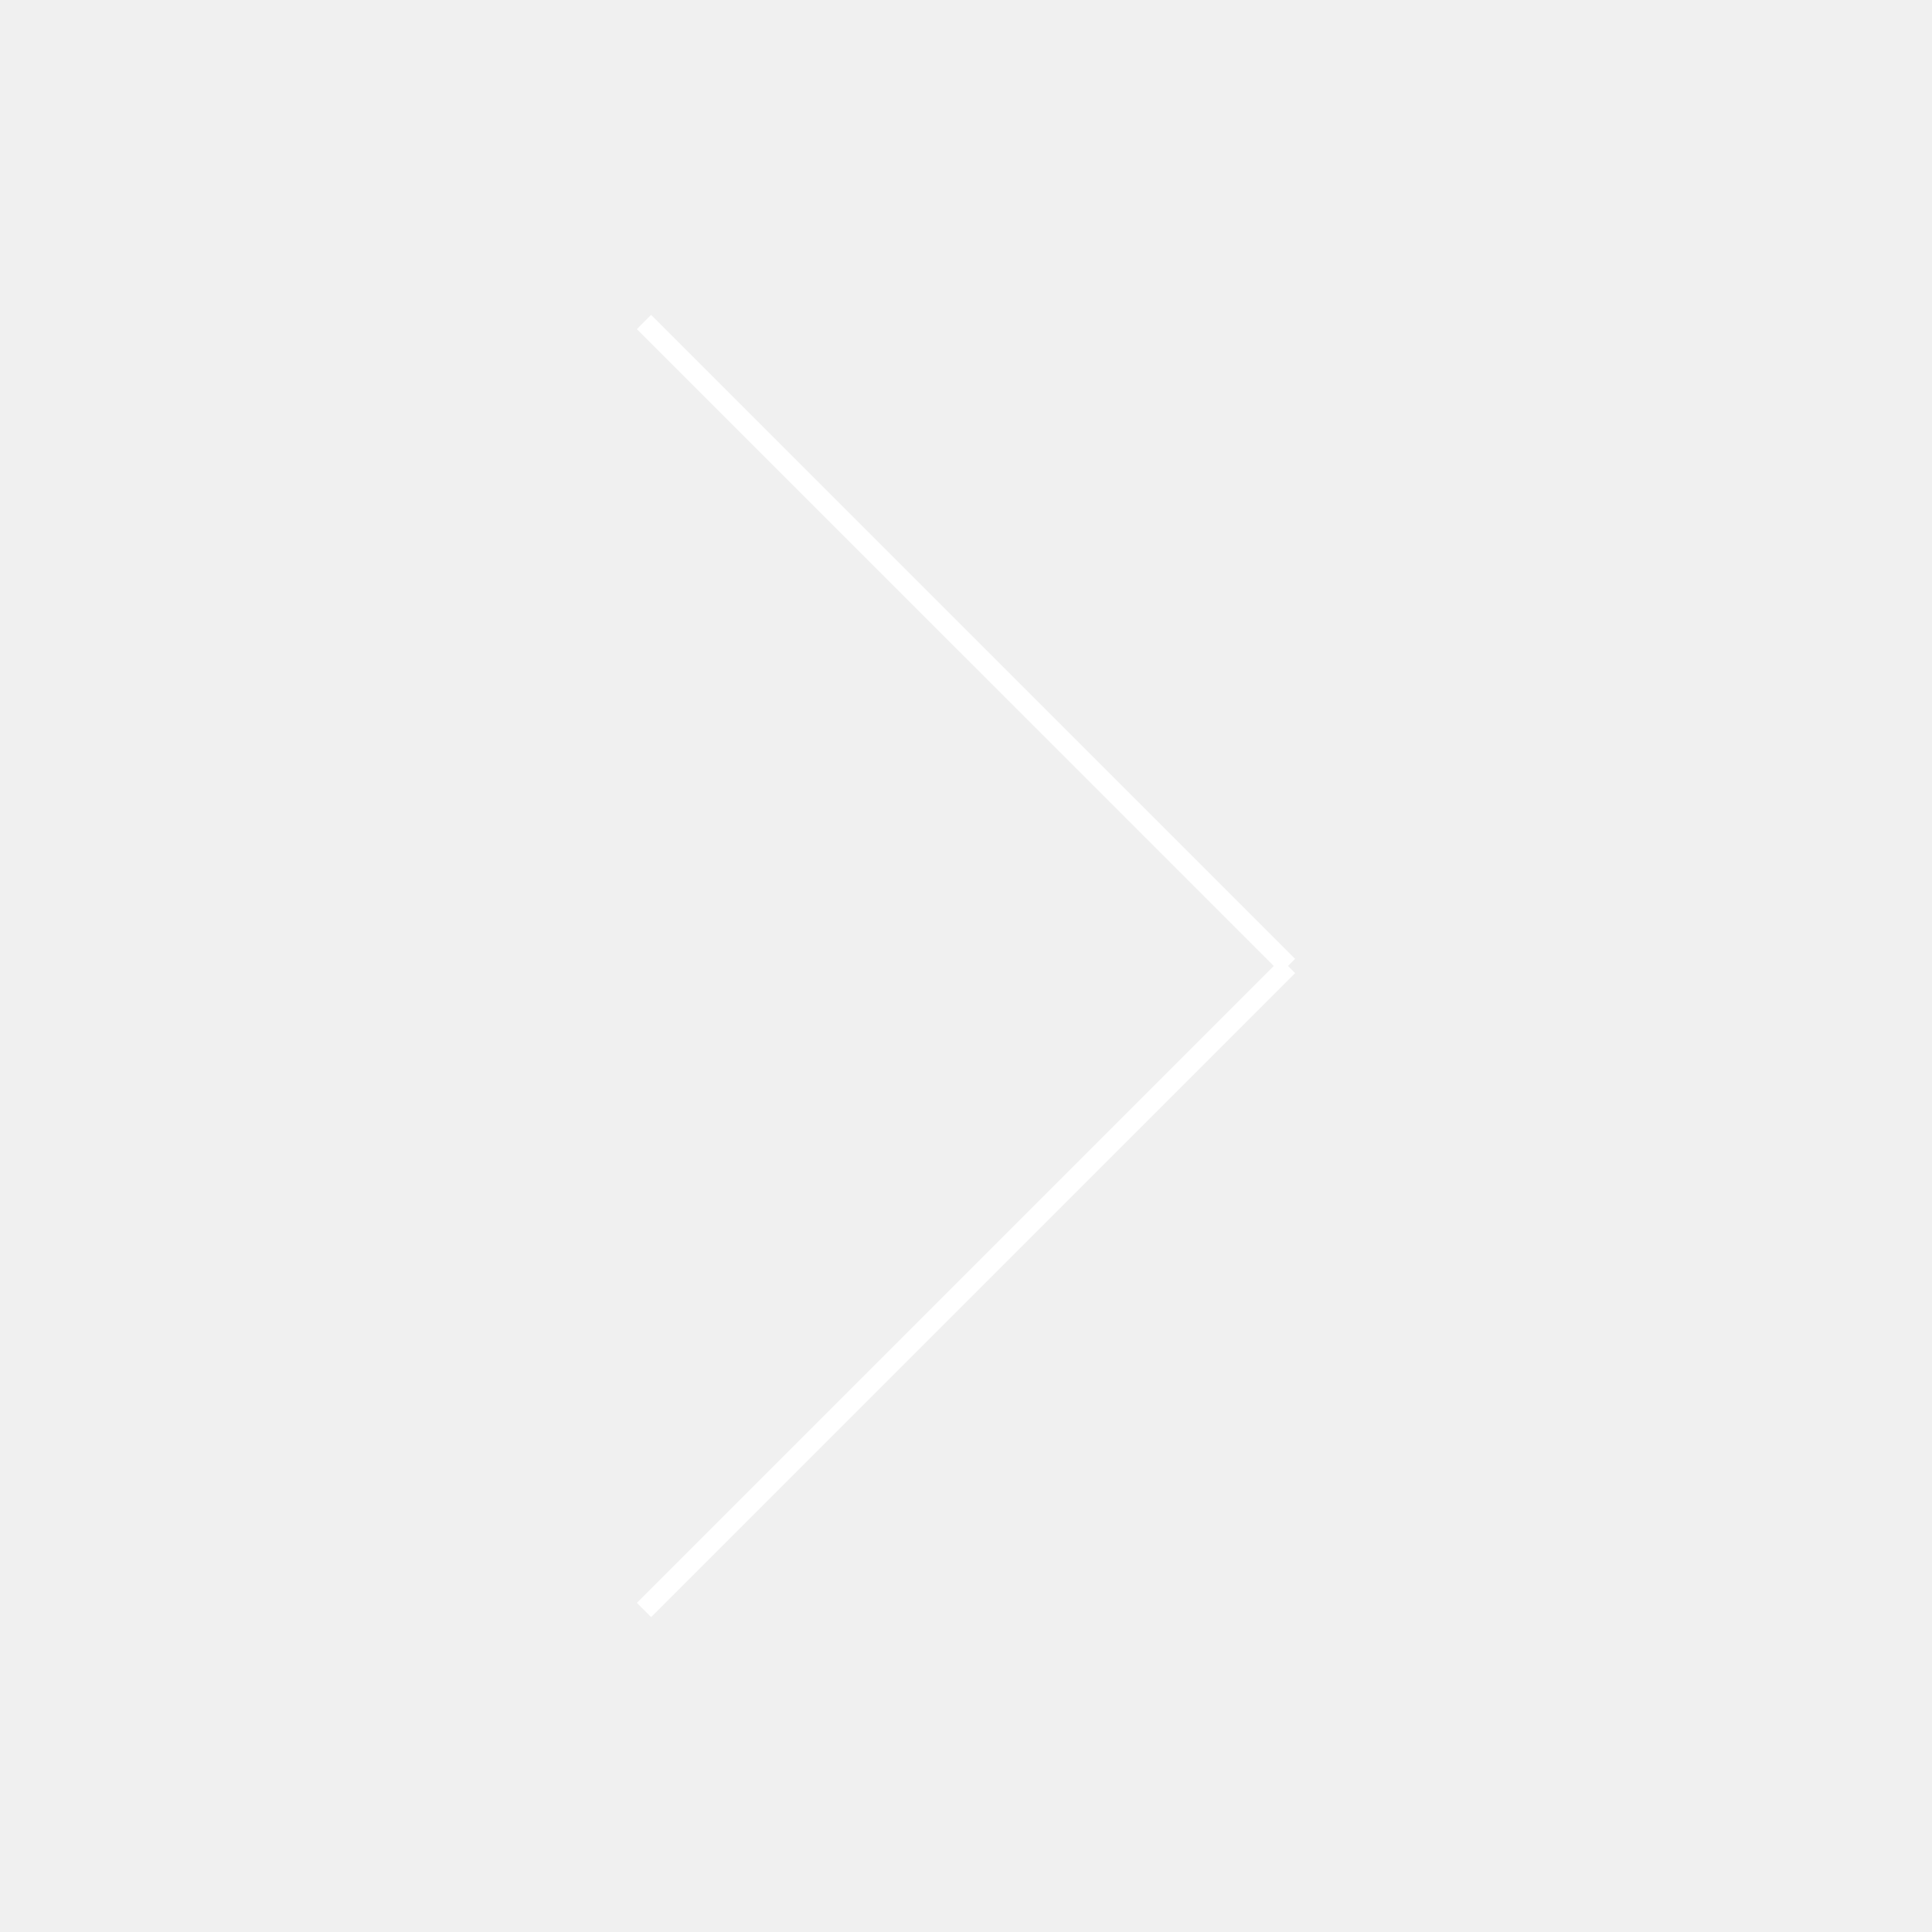
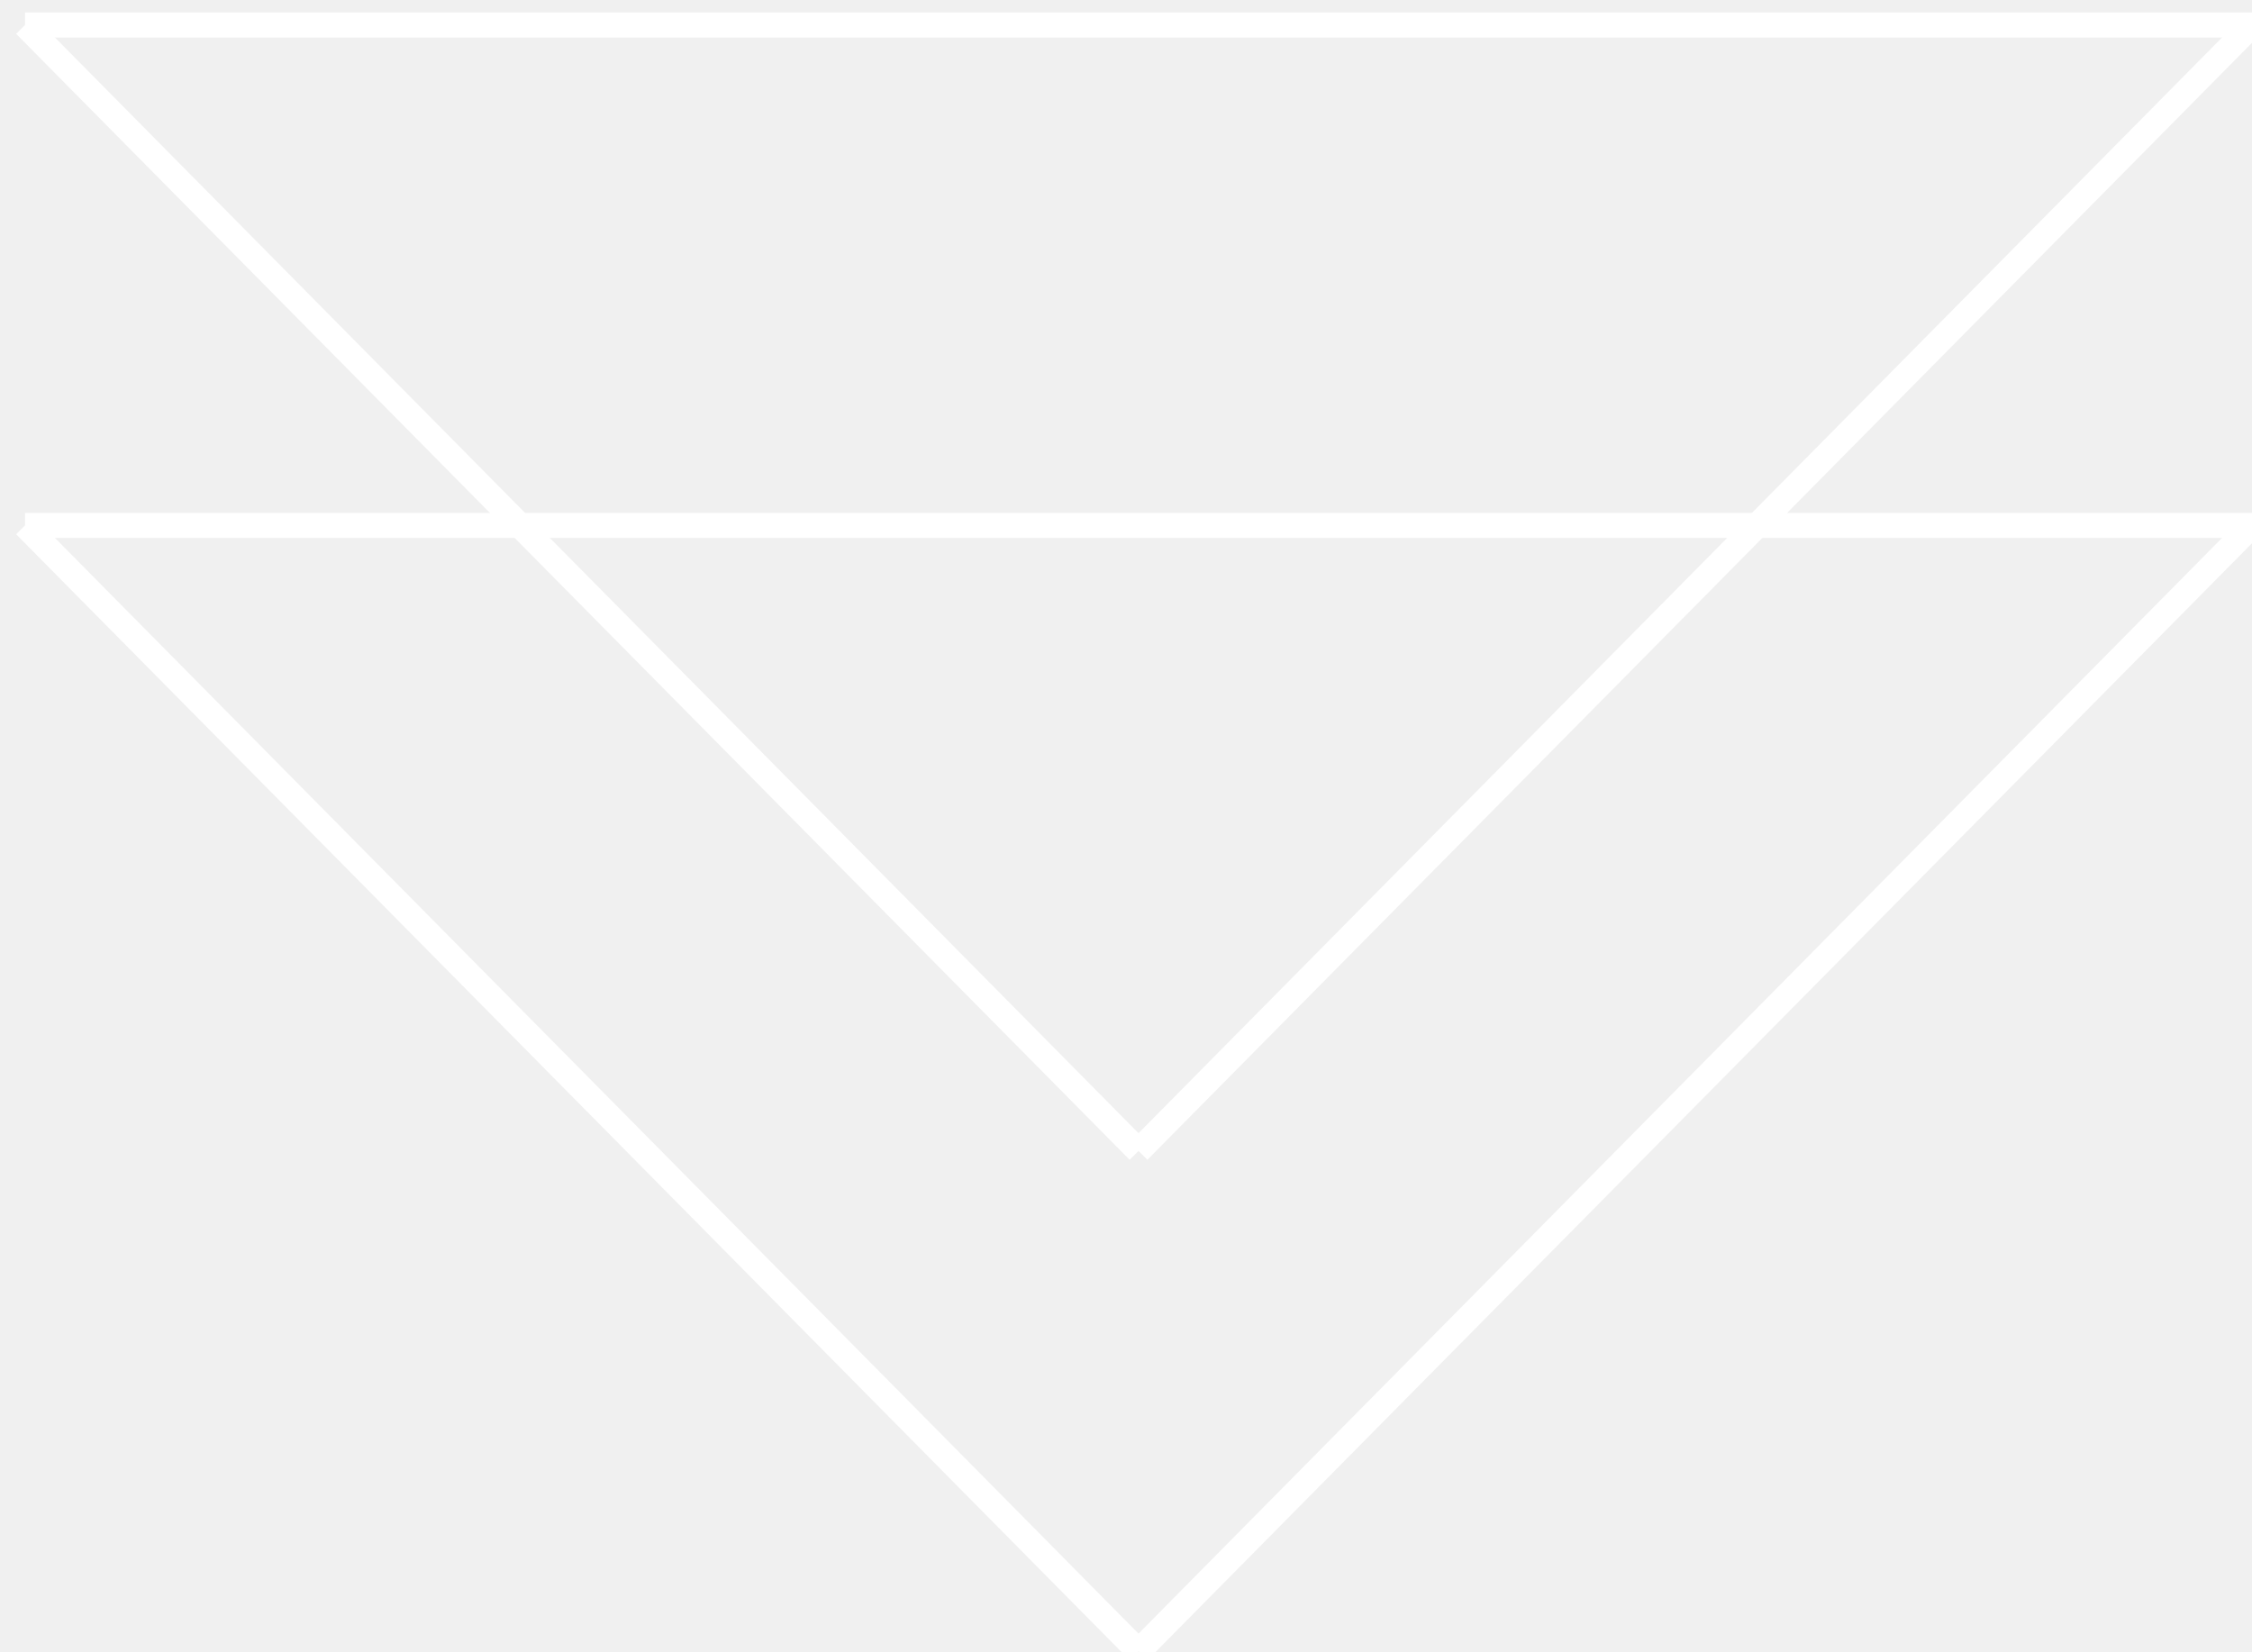
- <svg xmlns="http://www.w3.org/2000/svg" width="96px" height="96px" viewBox="0 0 96 96" zoomAndPan="disable">
-   <style>
- 		line {
- 			stroke: #fff;
- 			stroke-width: 1px;
- 		}
- 	</style>
-   <line x1="32" y1="16" x2="64" y2="48" />
-   <line x1="32" y1="80" x2="64" y2="48" />
+ <svg xmlns="http://www.w3.org/2000/svg" width="90px" height="66px" viewBox="0 0 90 66" zoomAndPan="disable">
+   <line x1="1" y1="1" x2="90" y2="1" style="stroke:#fff;stroke-width:1" />
+   <line x1="1" y1="1" x2="45.5" y2="46" style="stroke:#fff;stroke-width:1" />
+   <line x1="90" y1="1" x2="45.5" y2="46" style="stroke:#fff;stroke-width:1" />
+   <line x1="1" y1="21" x2="90" y2="21" style="stroke:#fff;stroke-width:1" />
+   <line x1="1" y1="21" x2="45.5" y2="66" style="stroke:#fff;stroke-width:1" />
+   <line x1="90" y1="21" x2="45.5" y2="66" style="stroke:#fff;stroke-width:1" />
</svg>
